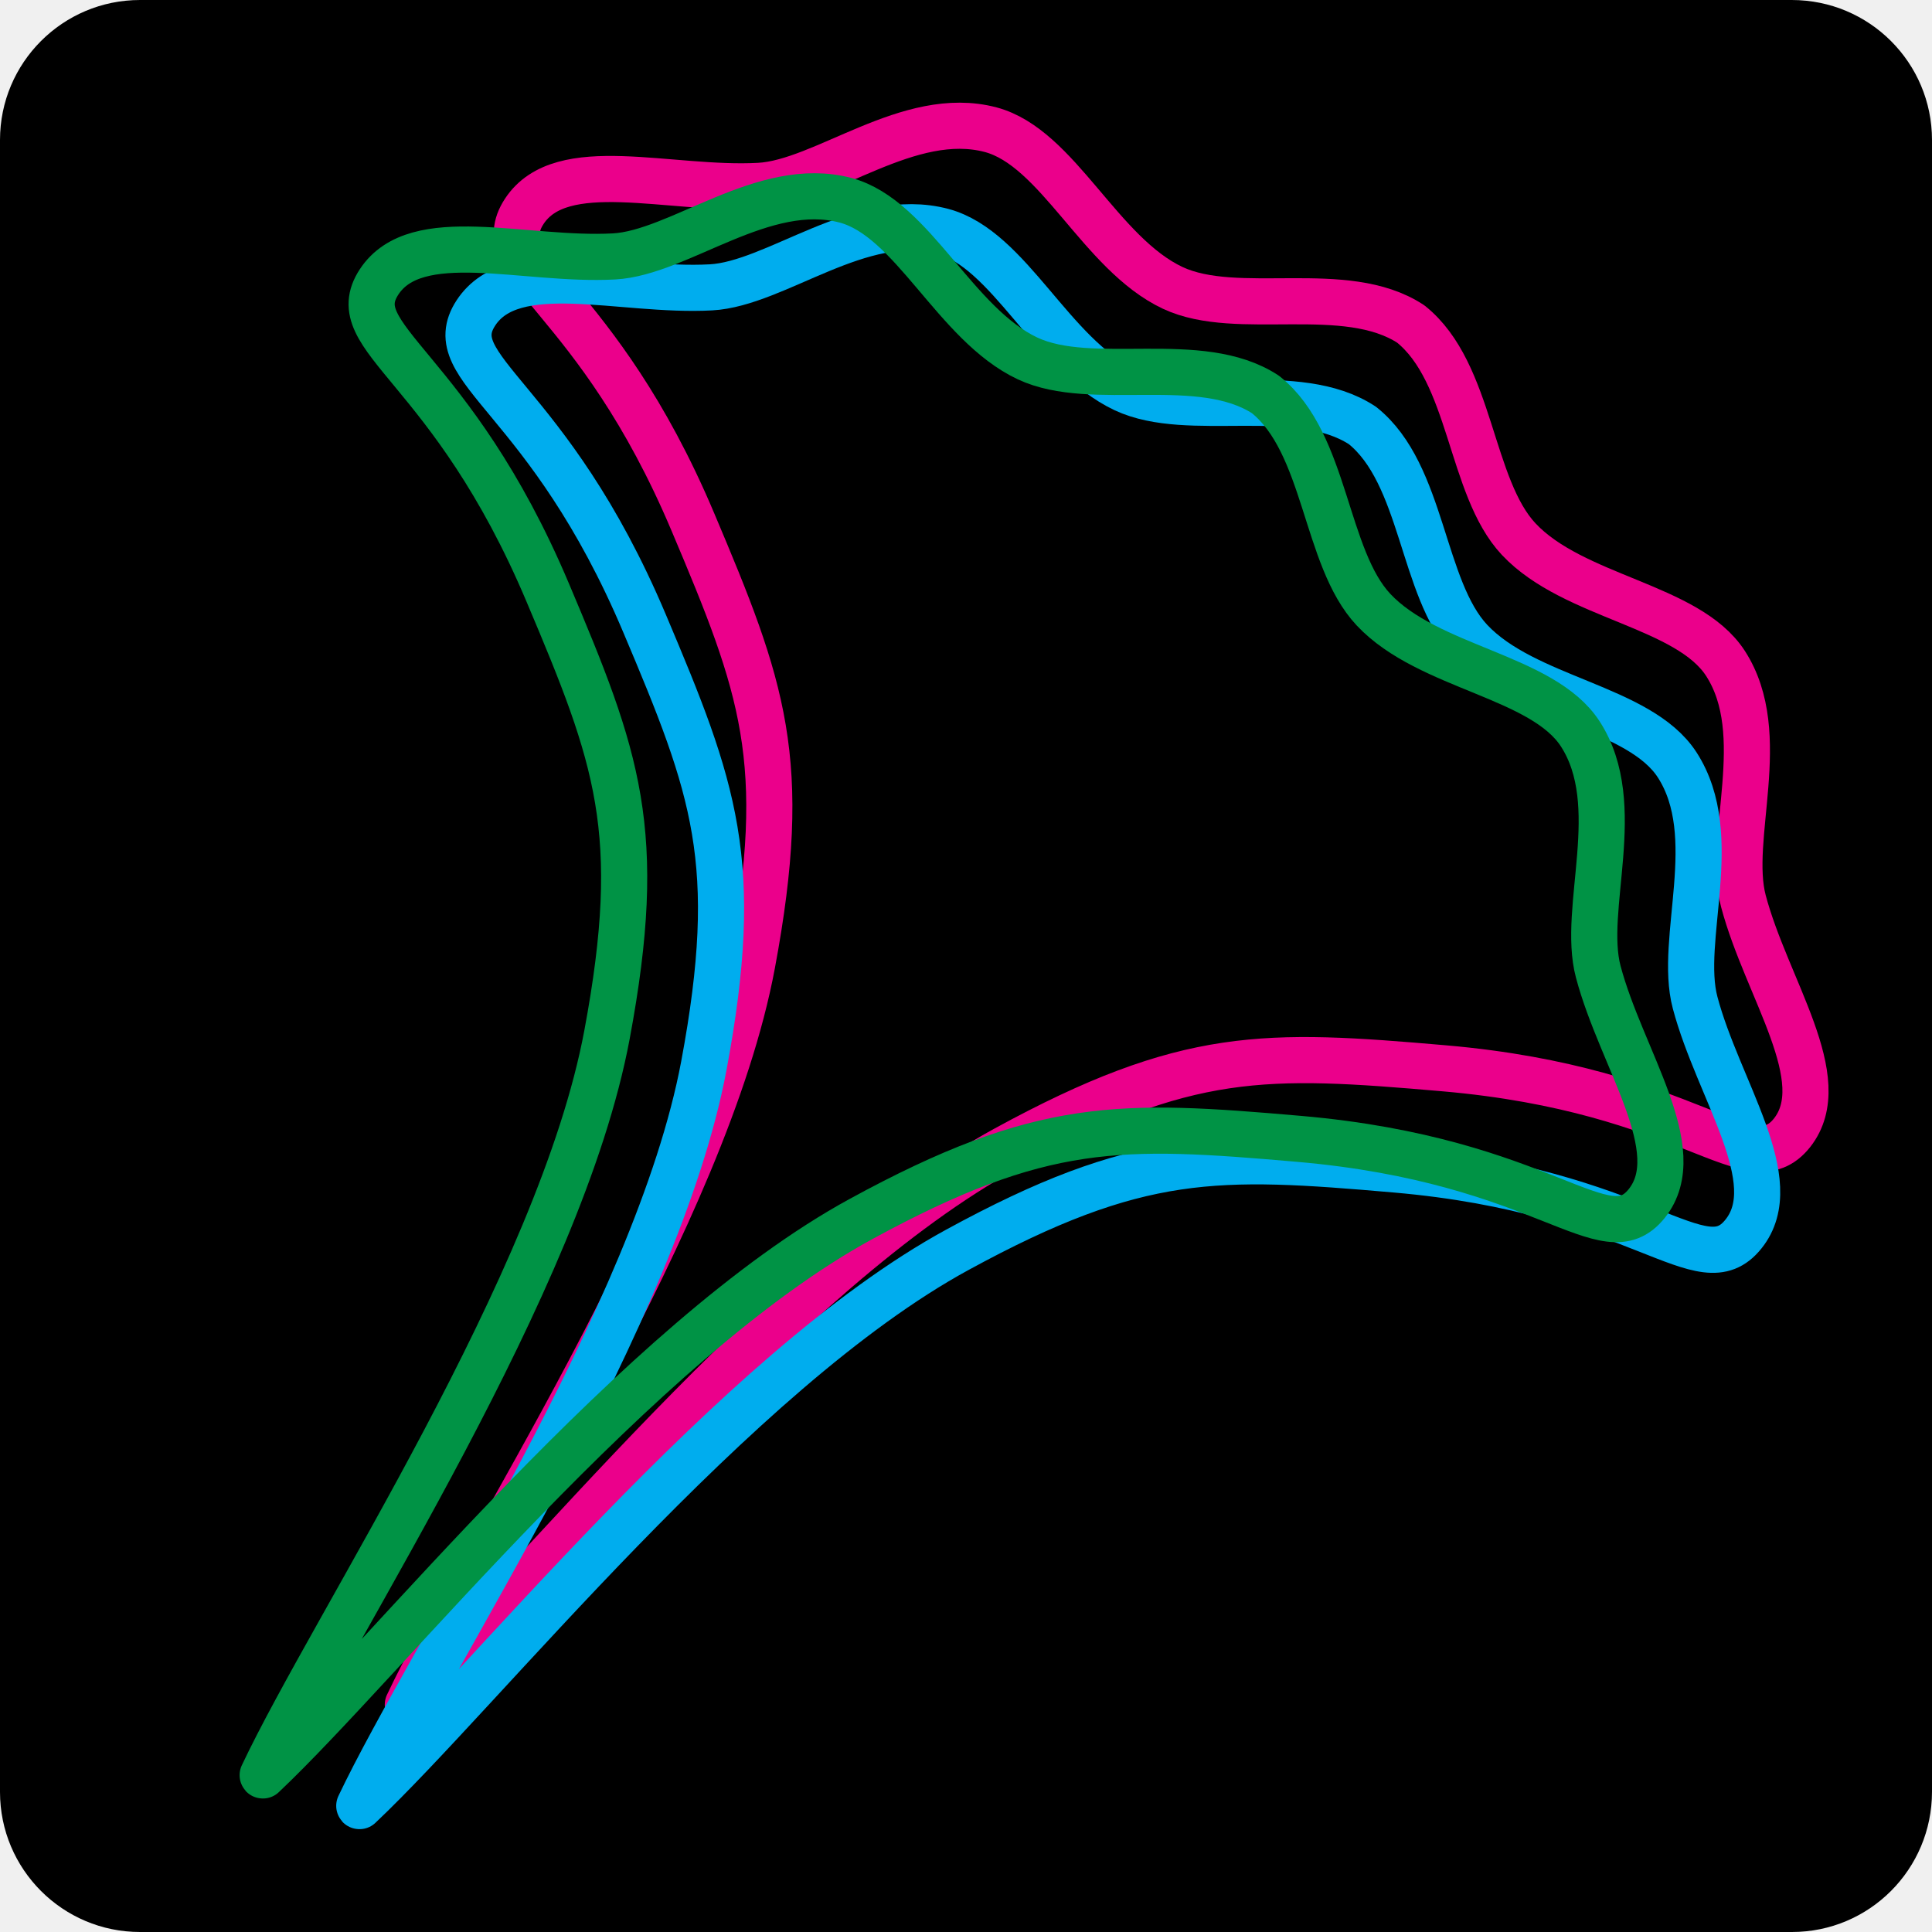
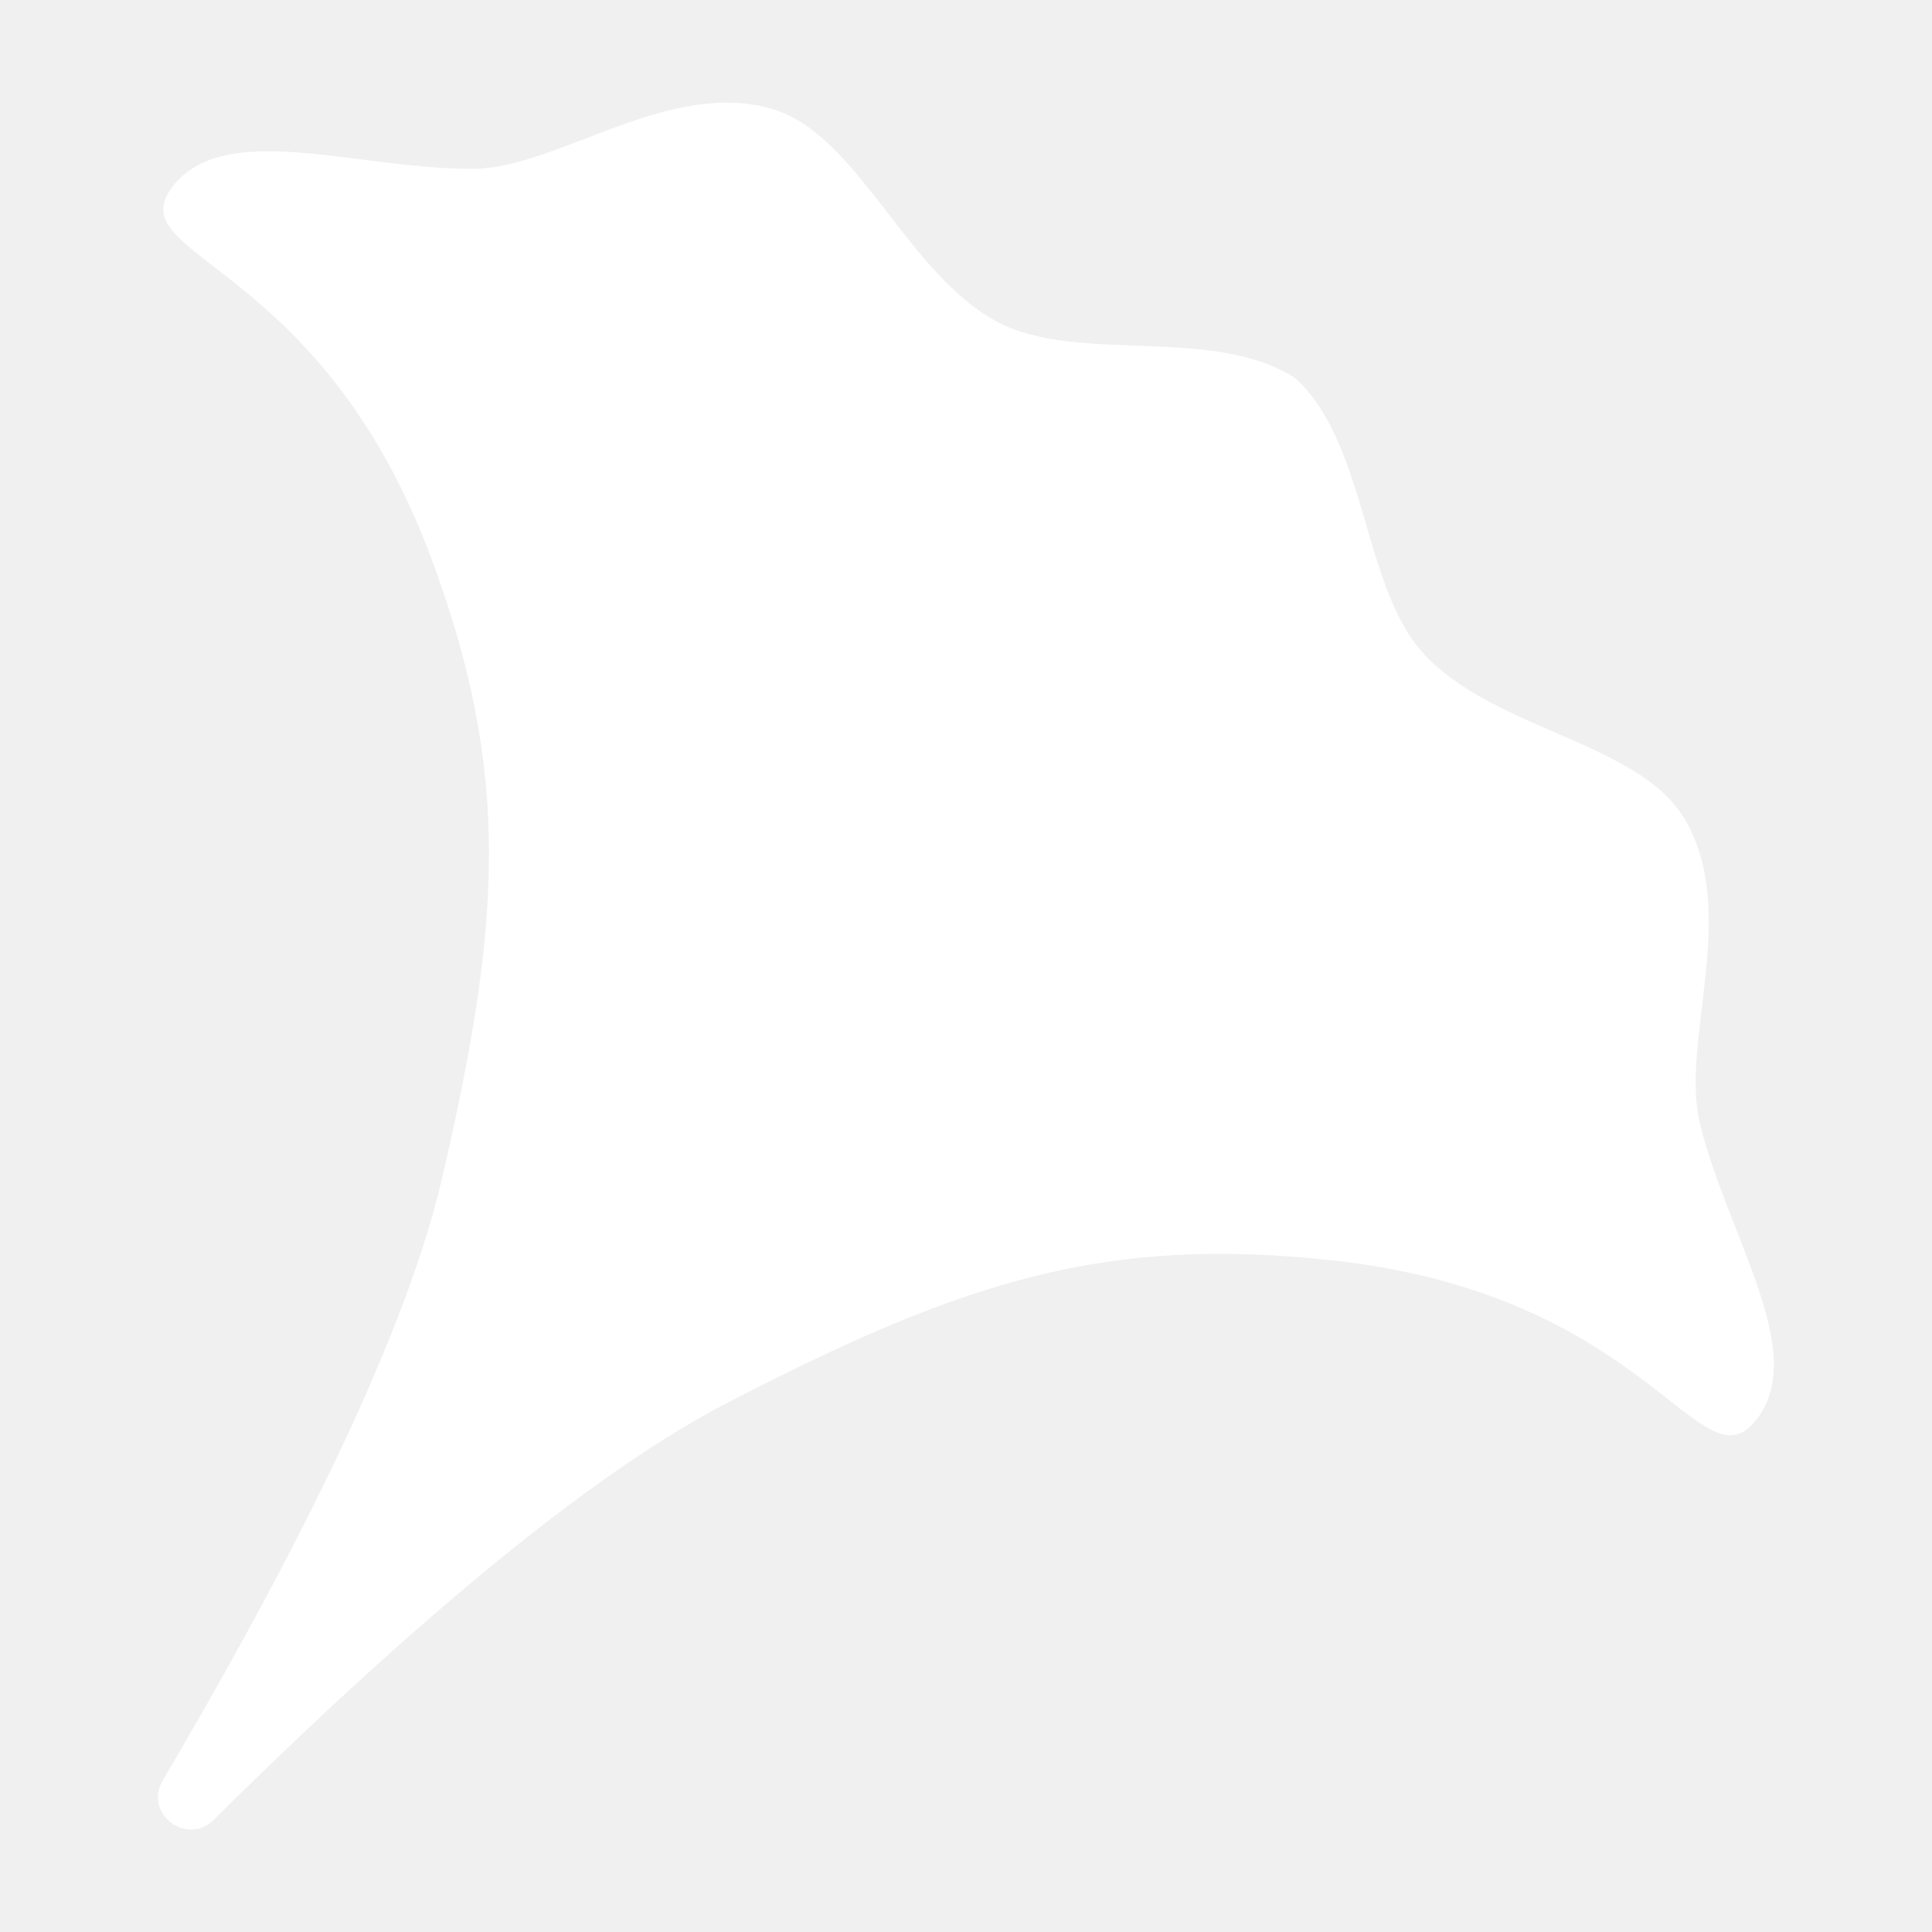
<svg xmlns="http://www.w3.org/2000/svg" version="1.1" id="Layer_1" x="0px" y="0px" viewBox="0 0 712 712" style="enable-background:new 0 0 712 712;" xml:space="preserve">
  <style type="text/css">
- 	.st0{fill:none;stroke:#EB008B;stroke-width:17;stroke-linecap:round;stroke-linejoin:round;stroke-miterlimit:10;}
- 	.st1{fill:none;stroke:#00ADEE;stroke-width:17;stroke-linecap:round;stroke-linejoin:round;stroke-miterlimit:10;}
- 	.st2{fill:none;stroke:#009345;stroke-width:17;stroke-linecap:round;stroke-linejoin:round;stroke-miterlimit:10;}
+ 	.st0{fill:#fff;}
</style>
-   <path d="M660.4,712H51.6C23.1,712,0,688.9,0,660.4V51.6C0,23.1,23.1,0,51.6,0h608.7C688.9,0,712,23.1,712,51.6v608.7  C712,688.9,688.9,712,660.4,712z" />
-   <g>
-     <path class="st0" d="M642.5,332.1c-6.2-23.3,10.3-61.4-6.6-87.6c-13.9-21.5-55.9-24.2-76.2-45.8c-18.1-19.3-17.3-61.3-39.8-79.3   c-24.1-15.8-63.8-2.1-87.7-13.3c-26.8-12.6-42.3-51.7-67.1-58.3c-30.2-8-61.3,19.4-85.3,20.7c-33.2,1.8-72.9-11.5-86.6,9.4   c-13.7,20.9,26.6,30.2,62.2,114.6c25.7,60.8,35.8,87.8,21.8,162.8c-17.1,91.6-100.4,216.8-126.9,272.9c0,0.1,0,0.1,0.1,0.1   c45.1-42.6,138.5-160.4,220.3-205c66.9-36.5,95.7-35.3,161.5-29.6c91.2,7.9,112.6,43.3,128.2,23.8   C675.9,397.9,651,364.2,642.5,332.1z" />
-     <path class="st1" d="M624.7,369.5c-6.2-23.3,10.3-61.4-6.6-87.6c-13.9-21.5-55.9-24.2-76.2-45.8c-18.1-19.3-17.3-61.3-39.8-79.3   c-24.1-15.8-63.8-2.1-87.7-13.3c-26.8-12.6-42.3-51.7-67.1-58.3c-30.2-8-61.3,19.4-85.3,20.7c-33.2,1.8-72.9-11.5-86.6,9.4   c-13.7,20.9,26.6,30.2,62.2,114.6c25.7,60.8,35.8,87.8,21.8,162.8C242.2,484.3,159,609.5,132.4,665.5c0,0.1,0,0.1,0.1,0.1   c45.1-42.6,138.5-160.4,220.3-205c66.9-36.5,95.7-35.3,161.5-29.6c91.2,7.9,112.6,43.3,128.2,23.8   C658.2,435.3,633.2,401.6,624.7,369.5z" />
-     <path class="st2" d="M589,358.1c-6.2-23.3,10.3-61.4-6.6-87.6c-13.9-21.5-55.9-24.2-76.2-45.8c-18.1-19.3-17.3-61.3-39.8-79.3   c-24.1-15.8-63.8-2.1-87.7-13.3c-26.8-12.6-42.3-51.7-67.1-58.3c-30.2-8-61.3,19.4-85.3,20.7c-33.2,1.8-72.9-11.5-86.6,9.4   c-13.7,20.9,26.6,30.2,62.2,114.6c25.7,60.8,35.8,87.8,21.8,162.8c-17.1,91.6-100.4,216.8-126.9,272.9c0,0.1,0,0.1,0.1,0.1   c45.1-42.6,138.5-160.4,220.3-205c66.9-36.5,95.7-35.3,161.5-29.6c91.2,7.9,112.6,43.3,128.2,23.8   C622.5,423.9,597.5,390.2,589,358.1z" />
-   </g>
+   <path class="st0" d="M626.4,413.7c-7.2-30.1,15-78.3-5.9-112.4c-17.1-28-70.9-32.6-96.2-60.8c-22.2-24.7-20.5-76.8-46.9-101.1  c-30-19.6-80.1-5.2-109.5-20.6c-33.6-17.6-51.3-68.6-82.6-78.4c-38.2-11.9-79.5,21.4-110.4,21.8c-42.5,0.5-92.7-18.8-111.7,7.1  c-18.8,25.9,54.7,26.5,95.7,136.3c29.5,79.3,26,134.1,3.9,229.1C147.5,500.1,99.1,589.8,60,656.1c-7.1,12.1,8.7,24.4,18.7,14.6  c54.6-54.1,129.8-123,189.5-153.8c86.7-44.8,139-61.6,223-52.4c116.5,12.8,135.1,83.9,155.6,59.3C667.4,499,636.3,455.1,626.4,413.7  z" />
</svg>
